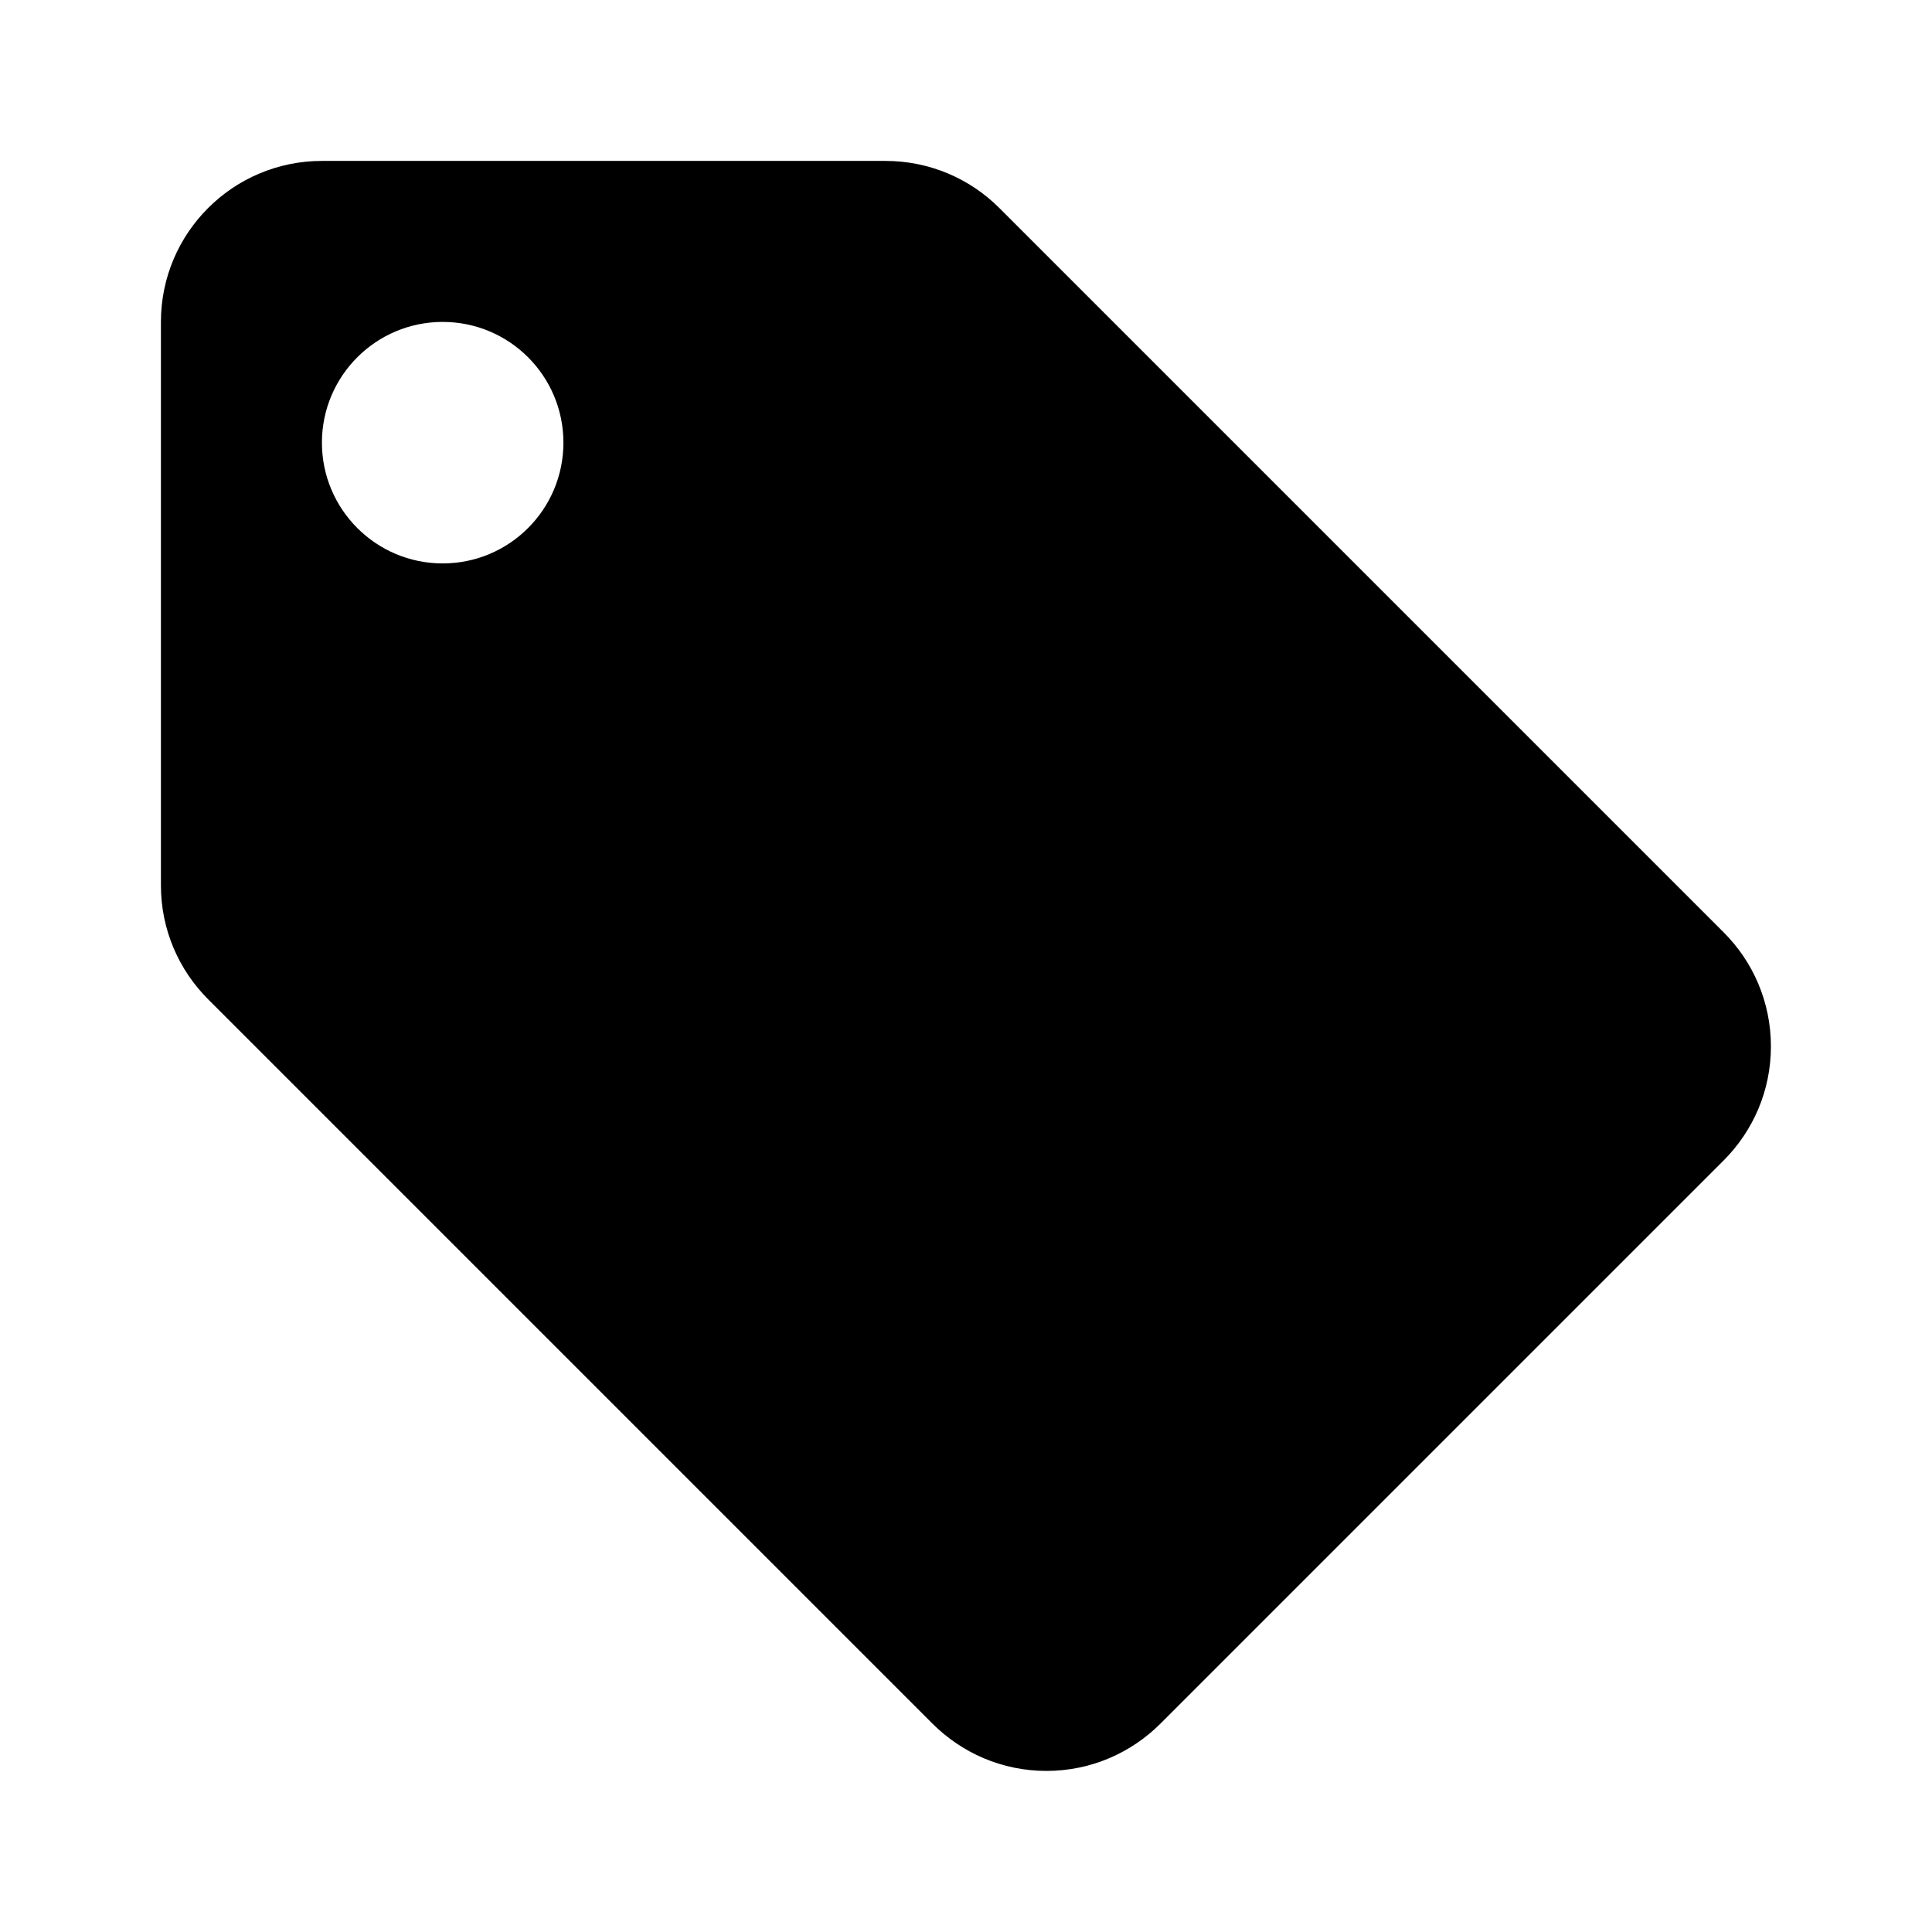
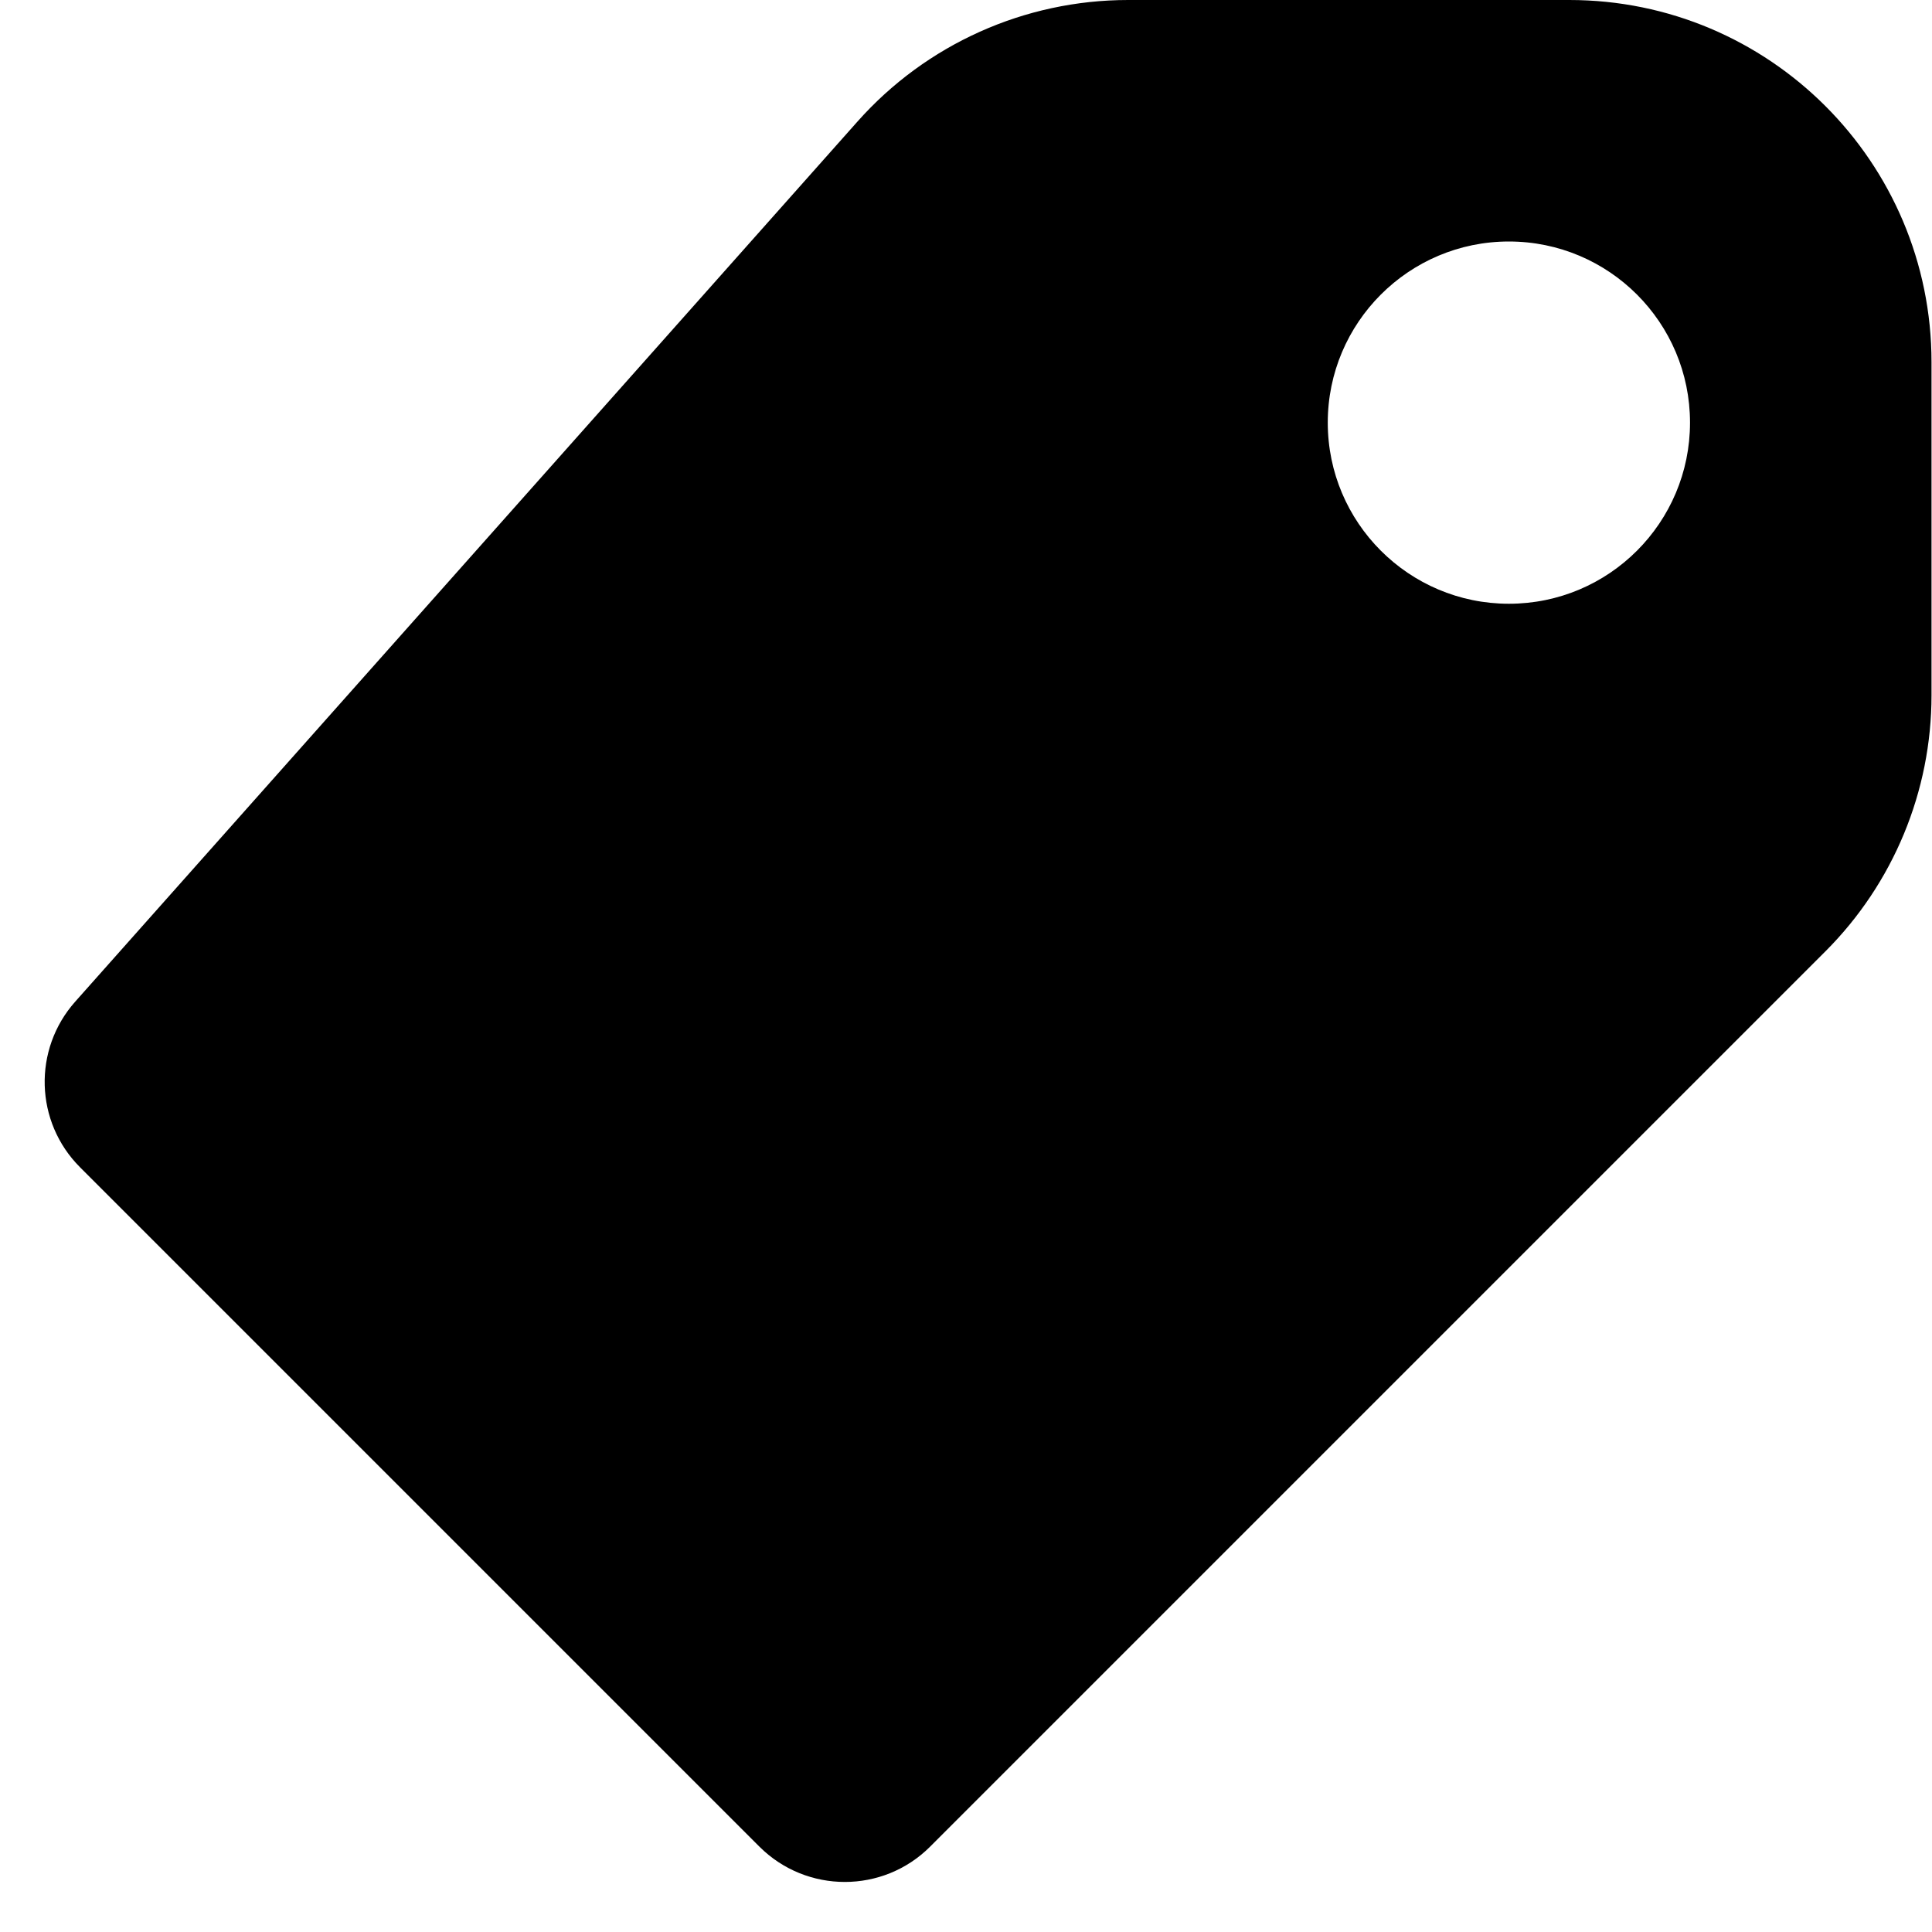
- <svg xmlns="http://www.w3.org/2000/svg" version="1.1" baseProfile="full" width="24" height="24" viewBox="0 0 24.00 24.00" enable-background="new 0 0 24.00 24.00" xml:space="preserve">
-   <path fill="#000000" fill-opacity="1" stroke-width="0.2" stroke-linejoin="round" d="M 5.499,6.999C 4.671,6.999 3.999,6.327 3.999,5.499C 3.999,4.67 4.671,3.999 5.499,3.999C 6.328,3.999 6.999,4.67 6.999,5.499C 6.999,6.327 6.328,6.999 5.499,6.999 Z M 21.41,11.58L 12.414,2.584C 12.052,2.222 11.552,1.999 10.999,1.999L 3.999,1.999C 2.895,1.999 1.999,2.894 1.999,3.999L 1.999,10.999C 1.999,11.552 2.224,12.053 2.587,12.415L 11.585,21.413C 11.948,21.775 12.448,21.999 12.999,21.999C 13.552,21.999 14.052,21.774 14.414,21.413L 21.414,14.413C 21.776,14.05 21.999,13.551 21.999,12.999C 21.999,12.444 21.774,11.942 21.41,11.58 Z " />
+ <svg id="tag" viewBox="0 0 16 16" width="100%" height="100%">
+   <path d="M15.117,7.879 L7.703,15.293 C7.313,15.683 6.68,15.683 6.289,15.293 L0.663,9.667 C0.288,9.292 0.271,8.691 0.623,8.295 L7.101,1.007 C7.67,0.366 8.486,-9.76996262e-15 9.343,4.4408921e-15 L12.996,5.95079541e-14 C14.653,1.32338585e-13 15.996,1.343 15.996,3 L15.996,5.757 C15.996,6.553 15.68,7.316 15.117,7.879 Z M12.496,2 C11.668,2 10.996,2.672 10.996,3.5 C10.996,4.328 11.668,5 12.496,5 C13.325,5 13.996,4.328 13.996,3.5 C13.996,2.672 13.325,2 12.496,2 Z">
+   </path>
</svg>
